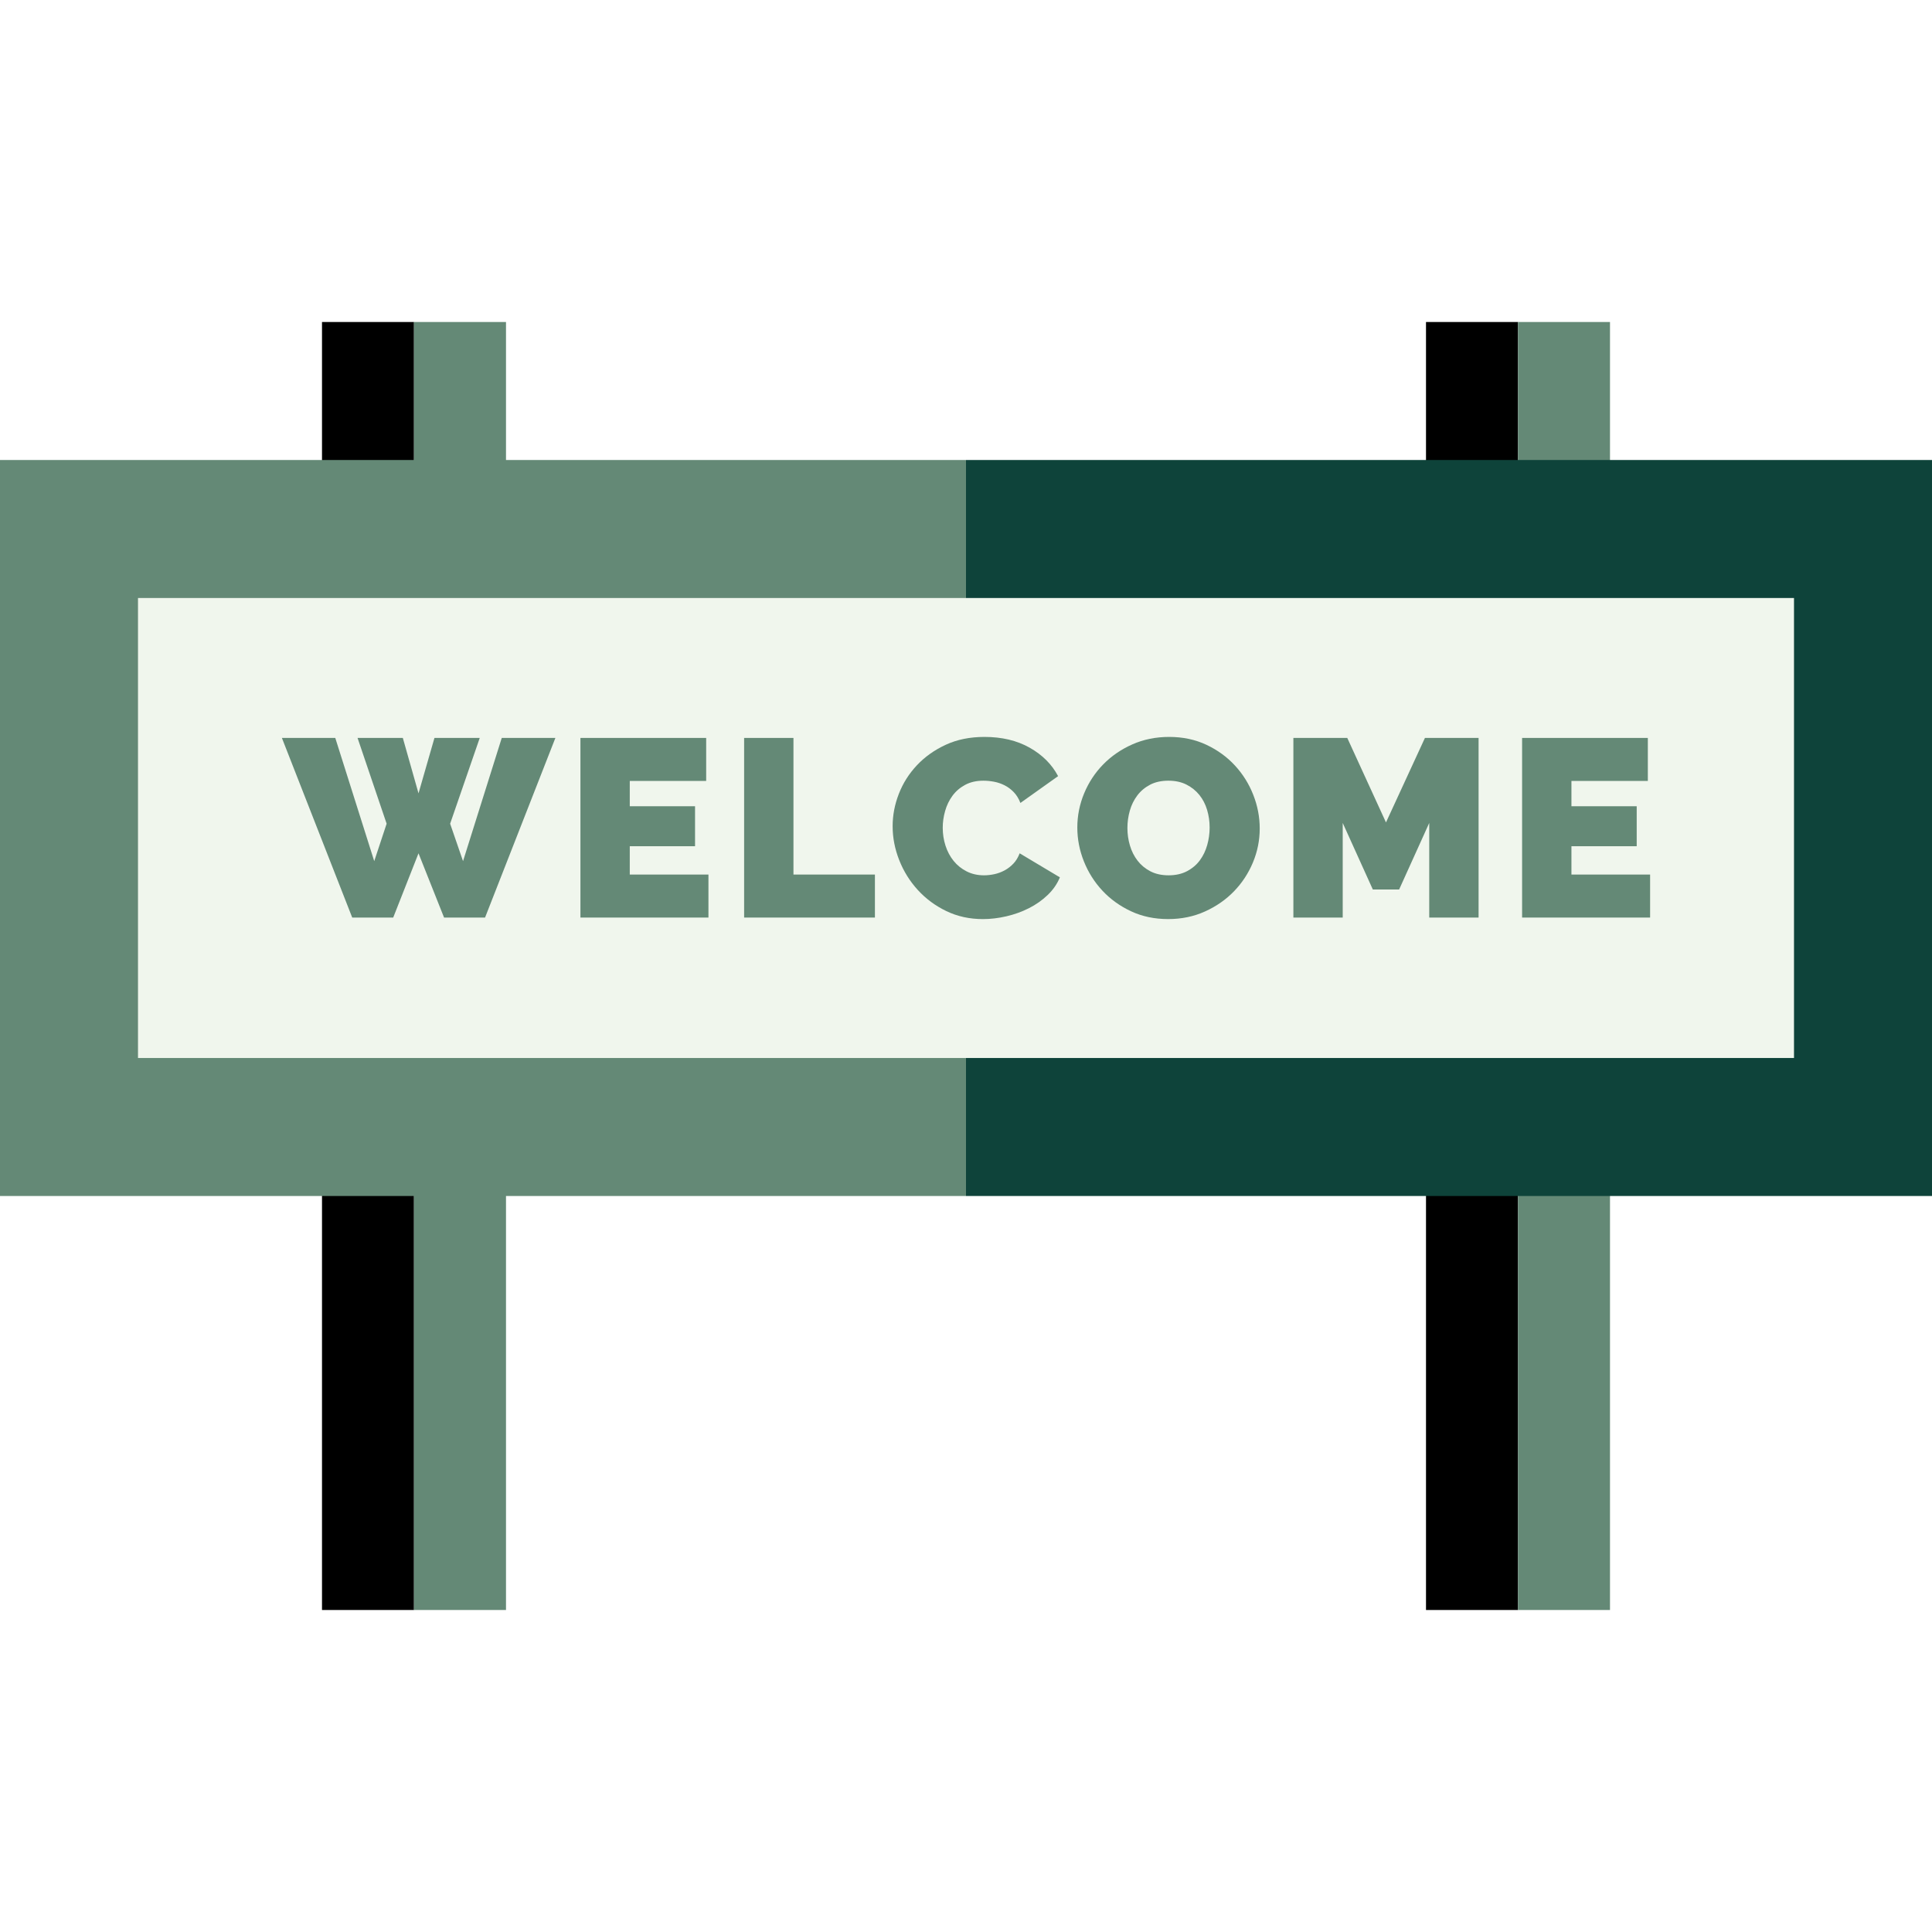
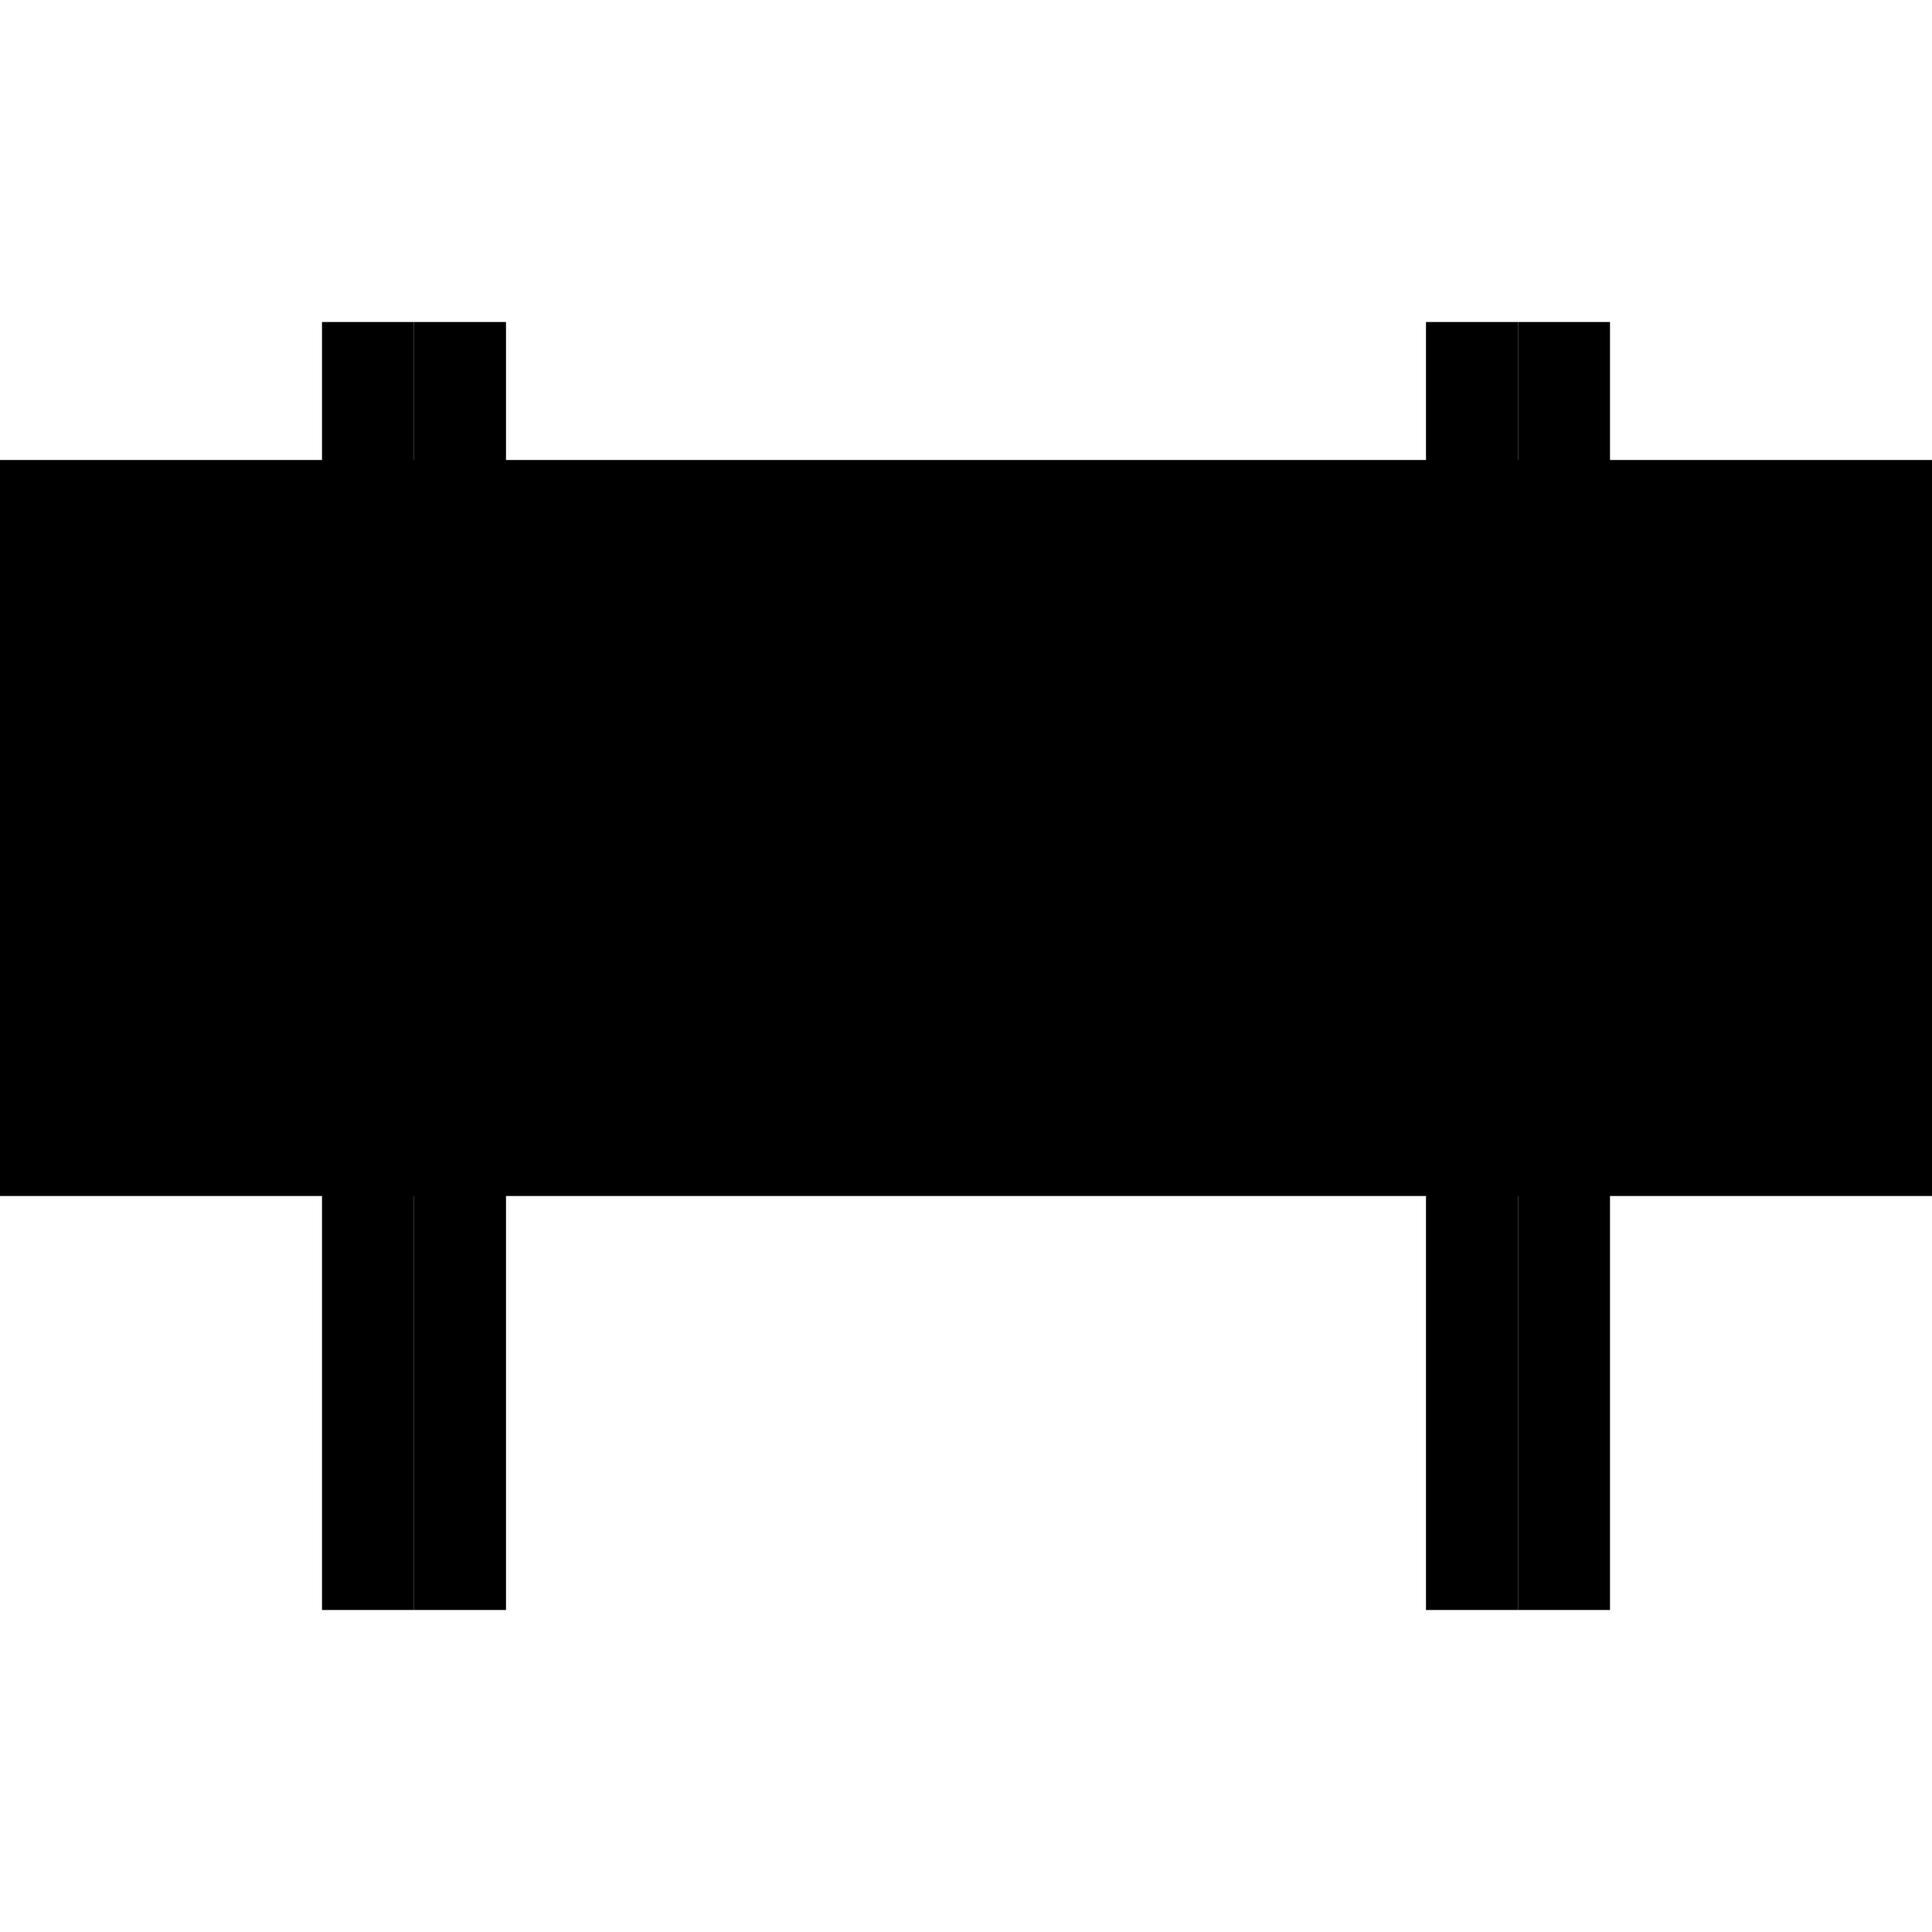
- <svg xmlns="http://www.w3.org/2000/svg" version="1.1" id="Capa_1" viewBox="0 0 420.00 420.00" xml:space="preserve" width="256px" height="256px" fill="#000000" stroke="#000000" stroke-width="0.004">
+ <svg xmlns="http://www.w3.org/2000/svg" version="1.1" id="welcome-svg" viewBox="0 0 420.00 420.00" xml:space="preserve" width="256px" height="256px">
+   <style type="text/css">
+   .svg-light .svg-fill-primary { fill: #0e433a; }
+   .svg-light .svg-fill-secondary { fill: #648976; }
+   .svg-light .svg-fill-tertiary { fill: #f0f6ed; }
+   .svg-light .svg-fill-quaternary { fill: #000000; }
+ 
+   .svg-dark .svg-fill-primary { fill: #648976; }
+   .svg-dark .svg-fill-secondary { fill: #bdc3c7; }
+   .svg-dark .svg-fill-tertiary { fill: #0e433a; }
+   .svg-dark .svg-fill-quaternary { fill: #000000; }
+ </style>
  <g id="SVGRepo_bgCarrier" stroke-width="0" />
  <g id="SVGRepo_tracerCarrier" stroke-linecap="round" stroke-linejoin="round" />
  <g id="SVGRepo_iconCarrier">
    <g id="XMLID_1187_">
      <g id="XMLID_1188_">
-         <rect id="XMLID_1189_" x="70" y="70" style="fill:##f0f6ed;" width="20" height="280" />
+         <rect id="XMLID_1189_" x="70" y="70" class="svg-fill-quaternary" width="20" height="280" />
      </g>
      <g id="XMLID_1190_">
-         <rect id="XMLID_1191_" x="90" y="70" style="fill:#648976;" width="20" height="280" />
+         <rect id="XMLID_1191_" x="90" y="70" class="svg-fill-primary" width="20" height="280" />
      </g>
      <g id="XMLID_1192_">
-         <rect id="XMLID_1193_" x="310" y="70" style="fill:##f0f6ed;" width="20" height="280" />
+         <rect id="XMLID_1193_" x="310" y="70" class="svg-fill-quaternary" width="20" height="280" />
      </g>
      <g id="XMLID_1194_">
-         <rect id="XMLID_1195_" x="330" y="70" style="fill:#648976;" width="20" height="280" />
+         <rect id="XMLID_1195_" x="330" y="70" class="svg-fill-secondary" width="20" height="280" />
      </g>
      <g id="XMLID_1196_">
-         <rect id="XMLID_1197_" y="100" style="fill:#648976;" width="210" height="160" />
+         <rect id="XMLID_1197_" y="100" class="svg-fill-secondary" width="210" height="160" />
      </g>
      <g id="XMLID_1198_">
-         <rect id="XMLID_1199_" x="210" y="100" style="fill:#0e433a;" width="210" height="160" />
+         <rect id="XMLID_1199_" x="210" y="100" class="svg-fill-primary" width="210" height="160" />
      </g>
      <g id="XMLID_1200_">
-         <rect id="XMLID_1201_" x="30" y="130" style="fill:#f0f6ed;" width="360" height="100" />
+         <rect id="XMLID_1201_" x="30" y="130" class="svg-fill-tertiary" width="360" height="100" />
      </g>
      <g id="XMLID_1202_">
        <g id="XMLID_1203_">
-           <path id="XMLID_1204_" style="fill:#648976;" d="M77.727,160.42h9.844l3.41,12.045l3.465-12.045h9.846l-6.436,18.645l2.805,8.14 l8.416-26.785h11.66l-15.291,39.05h-8.91L90.98,185.5l-5.5,13.97h-8.91l-15.289-39.05h11.605l8.469,26.785l2.695-8.14 L77.727,160.42z" />
+           <path id="XMLID_1204_" class="svg-fill-secondary" d="M77.727,160.42h9.844l3.41,12.045l3.465-12.045h9.846l-6.436,18.645l2.805,8.14                         l8.416-26.785h11.66l-15.291,39.05h-8.91L90.98,185.5l-5.5,13.97h-8.91l-15.289-39.05h11.605l8.469,26.785l2.695-8.14                         L77.727,160.42z" />
        </g>
        <g id="XMLID_1206_">
-           <path id="XMLID_1207_" style="fill:#648976;" d="M154.01,190.12v9.35h-27.828v-39.05h27.334v9.35h-16.609v5.5h14.189v8.691 h-14.189v6.16H154.01z" />
+           <path id="XMLID_1207_" class="svg-fill-secondary" d="M154.01,190.12v9.35h-27.828v-39.05h27.334v9.35h-16.609v5.5h14.189v8.691                         h-14.189v6.16H154.01z" />
        </g>
        <g id="XMLID_1209_">
-           <path id="XMLID_1210_" style="fill:#648976;" d="M161.766,199.47v-39.05h10.725v29.7h17.709v9.35H161.766z" />
+           <path id="XMLID_1210_" class="svg-fill-secondary" d="M161.766,199.47v-39.05h10.725v29.7h17.709v9.35H161.766z" />
        </g>
        <g id="XMLID_1212_">
-           <path id="XMLID_1213_" style="fill:#648976;" d="M194.051,179.615c0-2.384,0.447-4.73,1.348-7.04 c0.896-2.311,2.207-4.381,3.932-6.215c1.723-1.833,3.813-3.318,6.27-4.455s5.262-1.705,8.416-1.705 c3.775,0,7.049,0.779,9.816,2.337c2.77,1.56,4.832,3.622,6.188,6.188l-8.193,5.83c-0.367-0.953-0.854-1.741-1.459-2.364 c-0.604-0.623-1.273-1.118-2.008-1.485c-0.732-0.366-1.494-0.623-2.281-0.77c-0.789-0.146-1.549-0.22-2.283-0.22 c-1.539,0-2.869,0.303-3.986,0.907c-1.119,0.605-2.035,1.395-2.75,2.365c-0.715,0.972-1.248,2.072-1.596,3.3 c-0.35,1.23-0.523,2.448-0.523,3.658c0,1.357,0.201,2.658,0.605,3.904c0.404,1.247,0.99,2.348,1.76,3.301 c0.771,0.953,1.715,1.714,2.834,2.282c1.117,0.568,2.373,0.853,3.768,0.853c0.732,0,1.484-0.083,2.254-0.248 c0.77-0.165,1.512-0.439,2.229-0.824c0.715-0.386,1.355-0.881,1.924-1.485c0.568-0.605,1.018-1.348,1.348-2.227l8.746,5.225 c-0.588,1.431-1.477,2.714-2.668,3.851c-1.193,1.137-2.549,2.09-4.07,2.859c-1.521,0.77-3.154,1.357-4.895,1.761 c-1.742,0.402-3.438,0.605-5.088,0.605c-2.896,0-5.547-0.577-7.947-1.732c-2.402-1.155-4.475-2.686-6.215-4.593 c-1.742-1.905-3.09-4.069-4.043-6.489C194.527,184.565,194.051,182.108,194.051,179.615z" />
+           <path id="XMLID_1213_" class="svg-fill-secondary" d="M194.051,179.615c0-2.384,0.447-4.73,1.348-7.04                         c0.896-2.311,2.207-4.381,3.932-6.215c1.723-1.833,3.813-3.318,6.27-4.455s5.262-1.705,8.416-1.705                         c3.775,0,7.049,0.779,9.816,2.337c2.77,1.56,4.832,3.622,6.188,6.188l-8.193,5.83c-0.367-0.953-0.854-1.741-1.459-2.364                         c-0.604-0.623-1.273-1.118-2.008-1.485c-0.732-0.366-1.494-0.623-2.281-0.77c-0.789-0.146-1.549-0.22-2.283-0.22                         c-1.539,0-2.869,0.303-3.986,0.907c-1.119,0.605-2.035,1.395-2.75,2.365c-0.715,0.972-1.248,2.072-1.596,3.3                         c-0.35,1.23-0.523,2.448-0.523,3.658c0,1.357,0.201,2.658,0.605,3.904c0.404,1.247,0.99,2.348,1.76,3.301                         c0.771,0.953,1.715,1.714,2.834,2.282c1.117,0.568,2.373,0.853,3.768,0.853c0.732,0,1.484-0.083,2.254-0.248                         c0.77-0.165,1.512-0.439,2.229-0.824c0.715-0.386,1.355-0.881,1.924-1.485c0.568-0.605,1.018-1.348,1.348-2.227l8.746,5.225                         c-0.588,1.431-1.477,2.714-2.668,3.851c-1.193,1.137-2.549,2.09-4.07,2.859c-1.521,0.77-3.154,1.357-4.895,1.761                         c-1.742,0.402-3.438,0.605-5.088,0.605c-2.896,0-5.547-0.577-7.947-1.732c-2.402-1.155-4.475-2.686-6.215-4.593                         c-1.742-1.905-3.09-4.069-4.043-6.489C194.527,184.565,194.051,182.108,194.051,179.615z" />
        </g>
        <g id="XMLID_1215_">
-           <path id="XMLID_1216_" style="fill:#648976;" d="M253.945,199.8c-2.969,0-5.664-0.568-8.084-1.705 c-2.42-1.136-4.492-2.63-6.215-4.482c-1.725-1.851-3.063-3.969-4.016-6.353c-0.953-2.383-1.43-4.84-1.43-7.37 c0-2.565,0.494-5.041,1.484-7.425c0.99-2.383,2.373-4.482,4.152-6.298c1.779-1.815,3.887-3.263,6.326-4.345 c2.438-1.081,5.105-1.622,8.002-1.622c2.969,0,5.664,0.568,8.084,1.705s4.492,2.64,6.215,4.51c1.725,1.87,3.053,3.997,3.988,6.38 c0.936,2.384,1.402,4.822,1.402,7.315c0,2.566-0.494,5.032-1.484,7.397c-0.99,2.364-2.365,4.455-4.125,6.27 c-1.76,1.816-3.859,3.273-6.299,4.373C259.51,199.25,256.842,199.8,253.945,199.8z M245.09,180c0,1.32,0.184,2.595,0.551,3.822 c0.365,1.23,0.916,2.319,1.65,3.272c0.732,0.954,1.658,1.725,2.777,2.311c1.117,0.587,2.447,0.88,3.988,0.88 c1.539,0,2.877-0.303,4.014-0.907c1.137-0.605,2.063-1.393,2.777-2.365c0.715-0.972,1.246-2.081,1.596-3.328 c0.348-1.246,0.521-2.511,0.521-3.795c0-1.319-0.184-2.594-0.549-3.822c-0.367-1.228-0.926-2.31-1.678-3.245 c-0.752-0.935-1.688-1.686-2.805-2.255c-1.119-0.568-2.43-0.853-3.934-0.853c-1.539,0-2.869,0.294-3.986,0.88 c-1.119,0.587-2.045,1.366-2.777,2.338c-0.734,0.972-1.275,2.072-1.623,3.3C245.264,177.461,245.09,178.717,245.09,180z" />
+           <path id="XMLID_1216_" class="svg-fill-secondary" d="M253.945,199.8c-2.969,0-5.664-0.568-8.084-1.705                         c-2.42-1.136-4.492-2.63-6.215-4.482c-1.725-1.851-3.063-3.969-4.016-6.353c-0.953-2.383-1.43-4.84-1.43-7.37                         c0-2.565,0.494-5.041,1.484-7.425c0.99-2.383,2.373-4.482,4.152-6.298c1.779-1.815,3.887-3.263,6.326-4.345                         c2.438-1.081,5.105-1.622,8.002-1.622c2.969,0,5.664,0.568,8.084,1.705s4.492,2.64,6.215,4.51c1.725,1.87,3.053,3.997,3.988,6.38                         c0.936,2.384,1.402,4.822,1.402,7.315c0,2.566-0.494,5.032-1.484,7.397c-0.99,2.364-2.365,4.455-4.125,6.27                         c-1.76,1.816-3.859,3.273-6.299,4.373C259.51,199.25,256.842,199.8,253.945,199.8z M245.09,180c0,1.32,0.184,2.595,0.551,3.822                         c0.365,1.23,0.916,2.319,1.65,3.272c0.732,0.954,1.658,1.725,2.777,2.311c1.117,0.587,2.447,0.88,3.988,0.88                         c1.539,0,2.877-0.303,4.014-0.907c1.137-0.605,2.063-1.393,2.777-2.365c0.715-0.972,1.246-2.081,1.596-3.328                         c0.348-1.246,0.521-2.511,0.521-3.795c0-1.319-0.184-2.594-0.549-3.822c-0.367-1.228-0.926-2.31-1.678-3.245                         c-0.752-0.935-1.688-1.686-2.805-2.255c-1.119-0.568-2.43-0.853-3.934-0.853c-1.539,0-2.869,0.294-3.986,0.88                         c-1.119,0.587-2.045,1.366-2.777,2.338c-0.734,0.972-1.275,2.072-1.623,3.3C245.264,177.461,245.09,178.717,245.09,180z" />
        </g>
        <g id="XMLID_1219_">
-           <path id="XMLID_1220_" style="fill:#648976;" d="M310.705,199.47V178.9l-6.545,14.465h-5.721l-6.545-14.465v20.569H281.17v-39.05 h11.715l8.416,18.37l8.469-18.37h11.66v39.05H310.705z" />
+           <path id="XMLID_1220_" class="svg-fill-secondary" d="M310.705,199.47V178.9l-6.545,14.465h-5.721l-6.545-14.465v20.569H281.17v-39.05                         h11.715l8.416,18.37l8.469-18.37h11.66v39.05H310.705z" />
        </g>
        <g id="XMLID_1222_">
-           <path id="XMLID_1223_" style="fill:#648976;" d="M358.719,190.12v9.35h-27.828v-39.05h27.334v9.35h-16.609v5.5h14.189v8.691 h-14.189v6.16H358.719z" />
+           <path id="XMLID_1223_" class="svg-fill-secondary" d="M358.719,190.12v9.35h-27.828v-39.05h27.334v9.35h-16.609v5.5h14.189v8.691                         h-14.189v6.16H358.719z" />
        </g>
      </g>
    </g>
  </g>
</svg>
